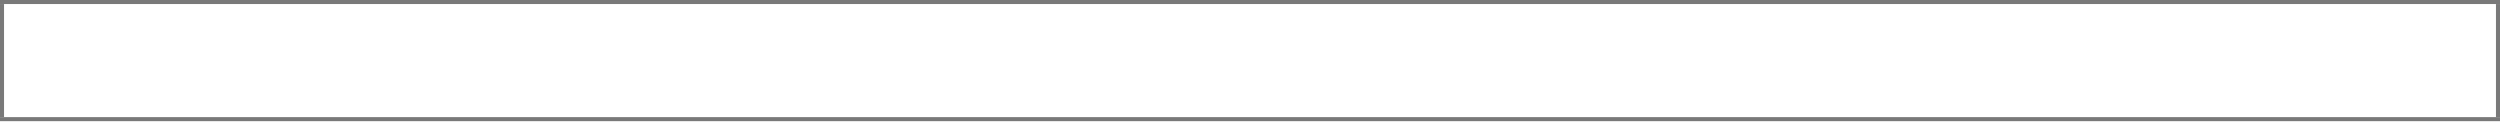
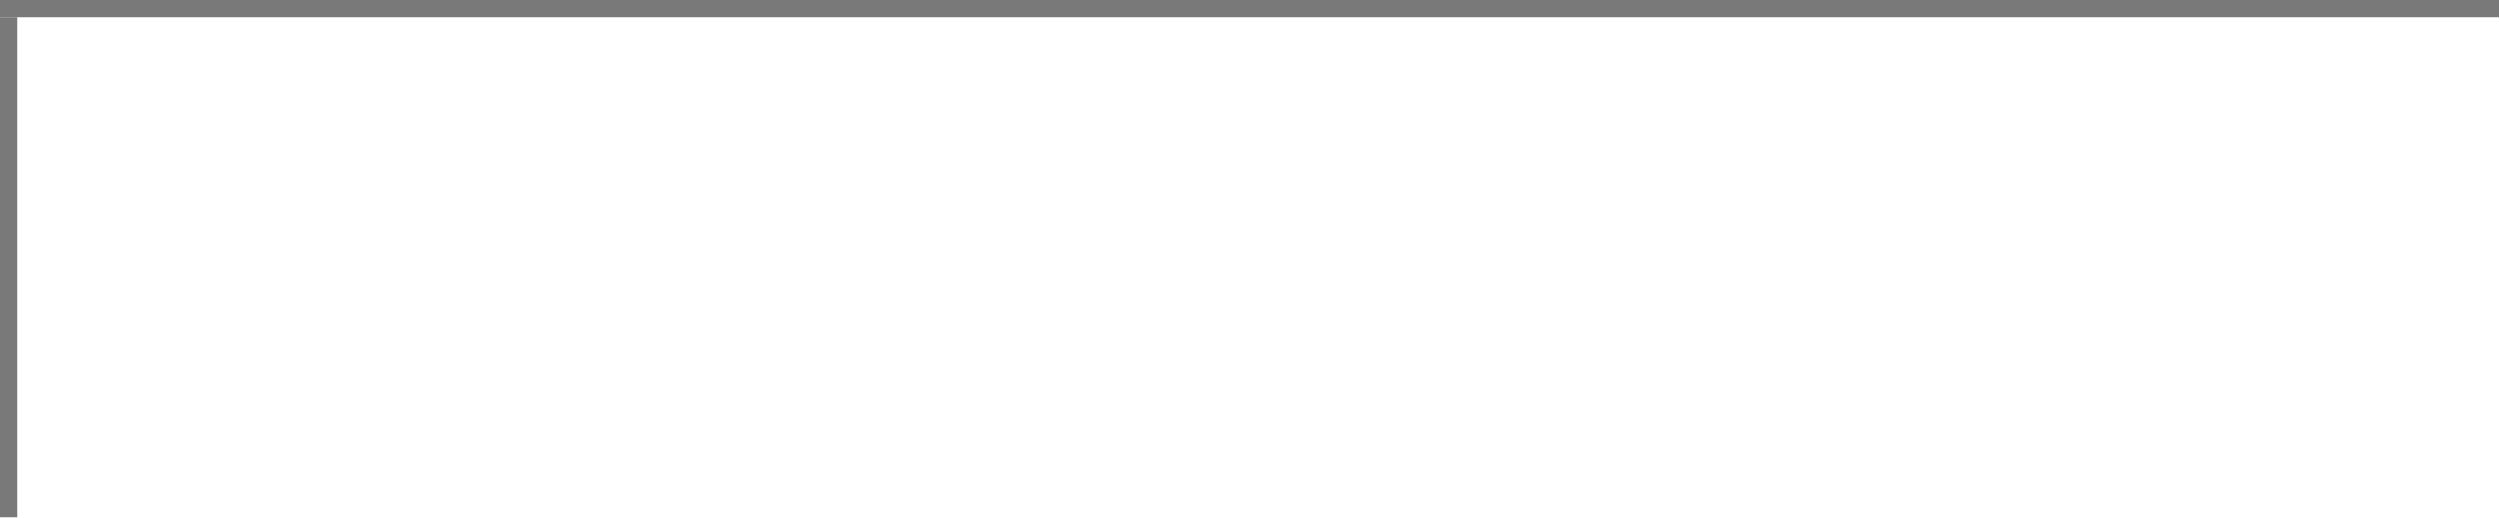
- <svg xmlns="http://www.w3.org/2000/svg" version="1.1" width="619px" height="30px" viewBox="541 1800 619 30">
-   <path d="M 1 1  L 618 1  L 618 29  L 1 29  L 1 1  Z " fill-rule="nonzero" fill="rgba(255, 255, 255, 1)" stroke="none" transform="matrix(1 0 0 1 541 1800 )" class="fill" />
-   <path d="M 0.5 1  L 0.5 29  " stroke-width="1" stroke-dasharray="0" stroke="rgba(121, 121, 121, 1)" fill="none" transform="matrix(1 0 0 1 541 1800 )" class="stroke" />
-   <path d="M 0 0.5  L 619 0.5  " stroke-width="1" stroke-dasharray="0" stroke="rgba(121, 121, 121, 1)" fill="none" transform="matrix(1 0 0 1 541 1800 )" class="stroke" />
-   <path d="M 618.5 1  L 618.5 29  " stroke-width="1" stroke-dasharray="0" stroke="rgba(121, 121, 121, 1)" fill="none" transform="matrix(1 0 0 1 541 1800 )" class="stroke" />
-   <path d="M 0 29.5  L 619 29.5  " stroke-width="1" stroke-dasharray="0" stroke="rgba(121, 121, 121, 1)" fill="none" transform="matrix(1 0 0 1 541 1800 )" class="stroke" />
+ <svg xmlns="http://www.w3.org/2000/svg" version="1.1" width="145px" height="30px" viewBox="50 1530 145 30">
+   <path d="M 1 1  L 145 1  L 145 30  L 1 30  L 1 1  Z " fill-rule="nonzero" fill="rgba(255, 255, 255, 1)" stroke="none" transform="matrix(1 0 0 1 50 1530 )" class="fill" />
+   <path d="M 0.5 1  L 0.5 30  " stroke-width="1" stroke-dasharray="0" stroke="rgba(121, 121, 121, 1)" fill="none" transform="matrix(1 0 0 1 50 1530 )" class="stroke" />
+   <path d="M 0 0.5  L 145 0.5  " stroke-width="1" stroke-dasharray="0" stroke="rgba(121, 121, 121, 1)" fill="none" transform="matrix(1 0 0 1 50 1530 )" class="stroke" />
</svg>
